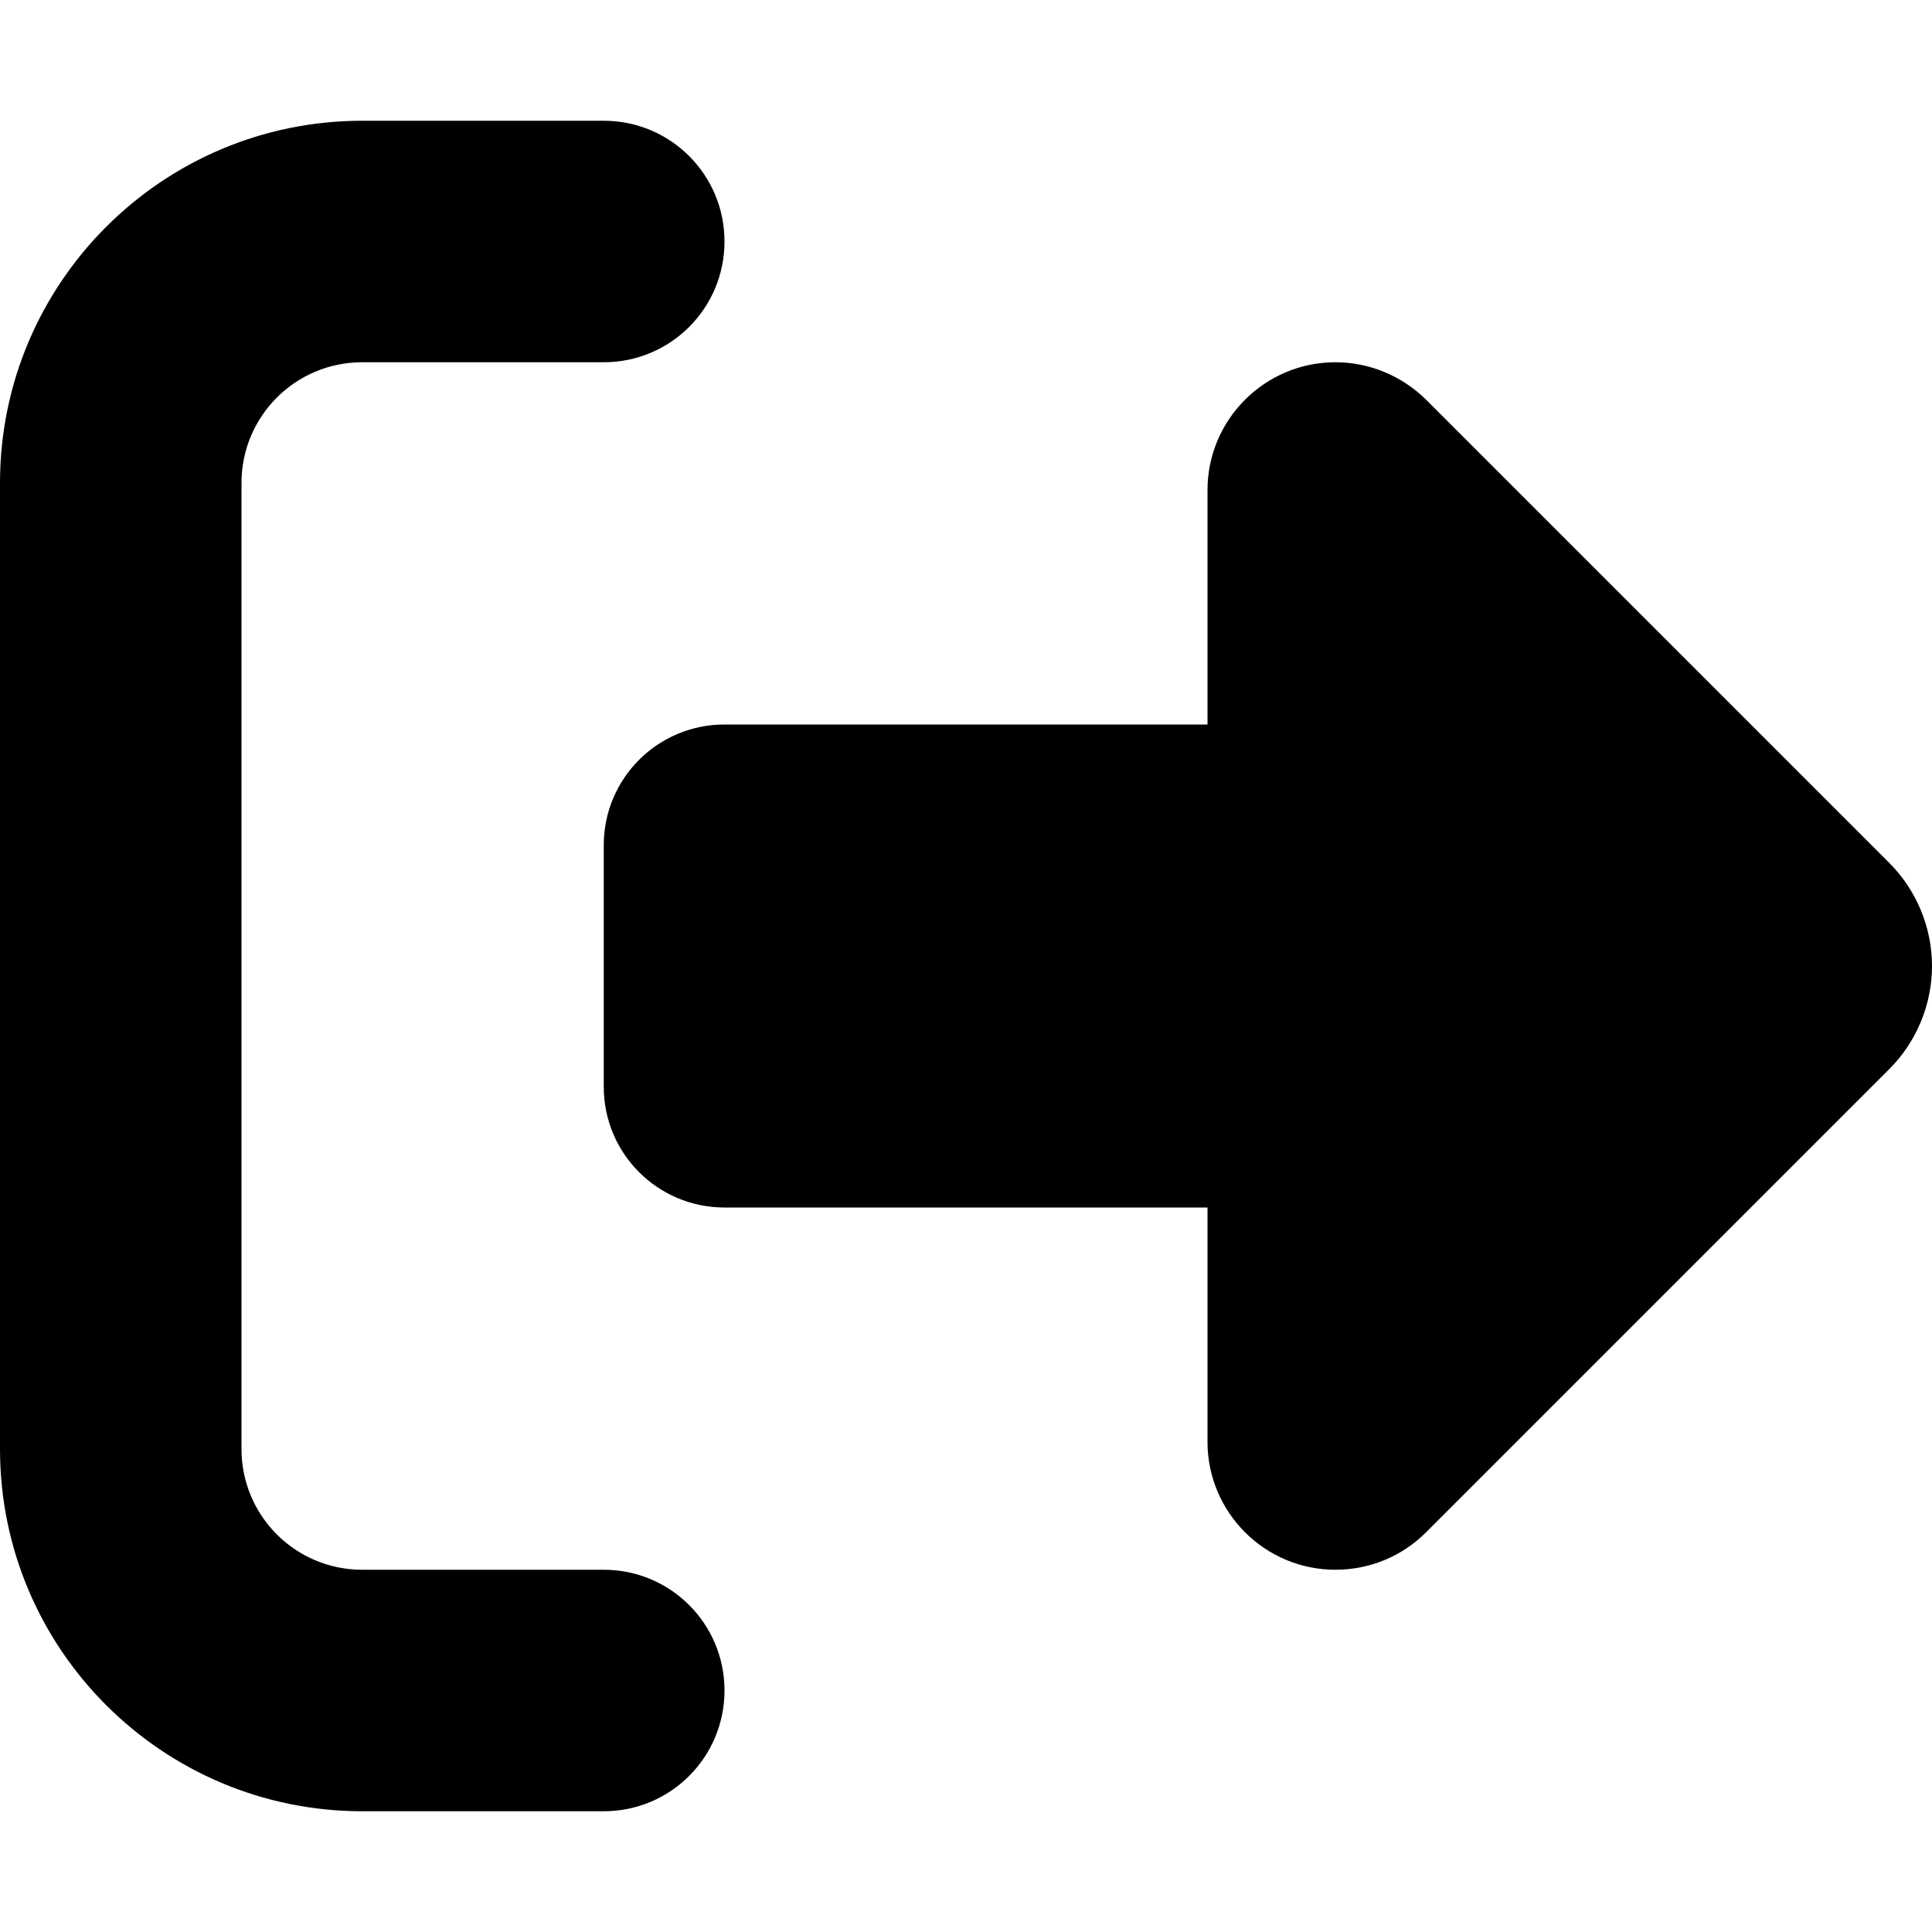
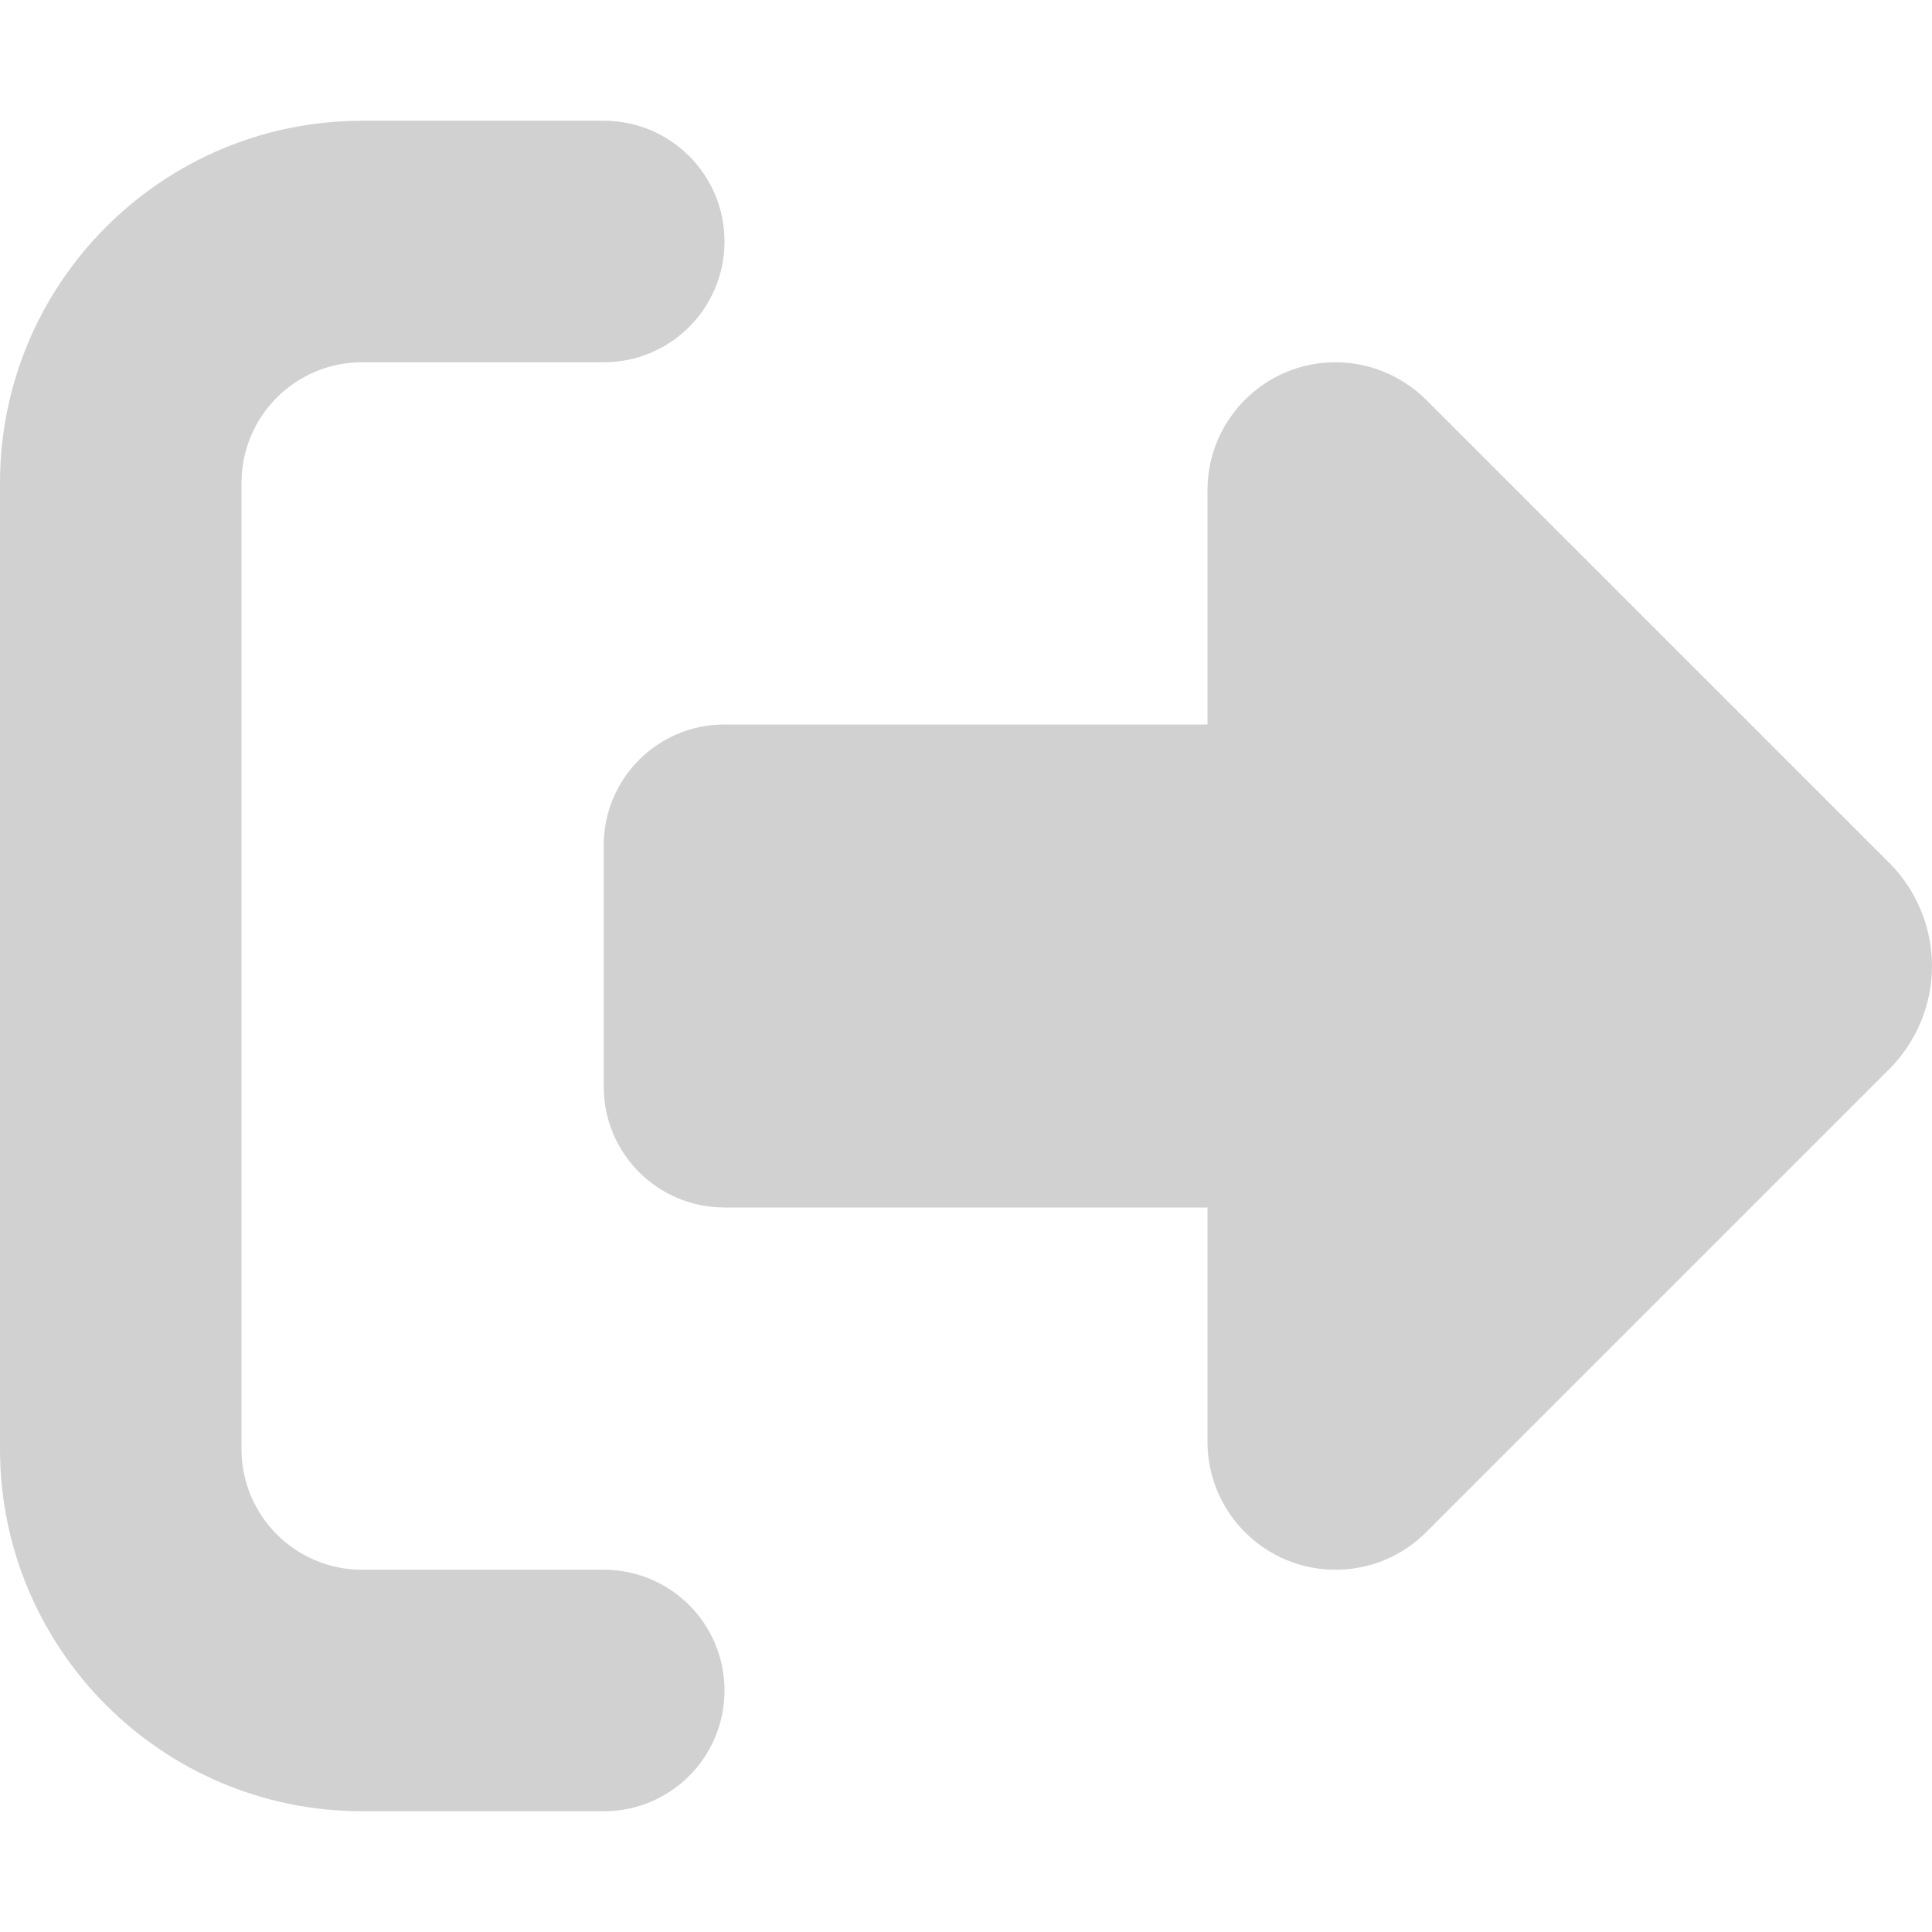
<svg xmlns="http://www.w3.org/2000/svg" height="16" width="16" viewBox="0 0 512 512">
-   <path d="M377.9 105.9L500.7 228.7c7.2 7.2 11.3 17.1 11.3 27.3s-4.1 20.1-11.3 27.3L377.9 406.1c-6.4 6.4-15 9.9-24 9.9c-18.7 0-33.9-15.2-33.9-33.9l0-62.1-128 0c-17.7 0-32-14.3-32-32l0-64c0-17.7 14.3-32 32-32l128 0 0-62.1c0-18.7 15.2-33.9 33.9-33.9c9 0 17.6 3.6 24 9.9zM160 96L96 96c-17.7 0-32 14.3-32 32l0 256c0 17.7 14.3 32 32 32l64 0c17.7 0 32 14.3 32 32s-14.3 32-32 32l-64 0c-53 0-96-43-96-96L0 128C0 75 43 32 96 32l64 0c17.7 0 32 14.3 32 32s-14.3 32-32 32z" />
+   <path fill="#d1d1d1" d="M377.9 105.9L500.7 228.7c7.2 7.2 11.3 17.1 11.3 27.3s-4.1 20.1-11.3 27.3L377.9 406.1c-6.4 6.4-15 9.9-24 9.9c-18.7 0-33.9-15.2-33.9-33.9l0-62.1-128 0c-17.7 0-32-14.3-32-32l0-64c0-17.7 14.3-32 32-32l128 0 0-62.1c0-18.7 15.2-33.9 33.9-33.9c9 0 17.6 3.6 24 9.9zM160 96L96 96c-17.7 0-32 14.3-32 32l0 256c0 17.7 14.3 32 32 32l64 0c17.7 0 32 14.3 32 32s-14.3 32-32 32l-64 0c-53 0-96-43-96-96L0 128C0 75 43 32 96 32l64 0c17.7 0 32 14.3 32 32s-14.3 32-32 32z" />
</svg>
